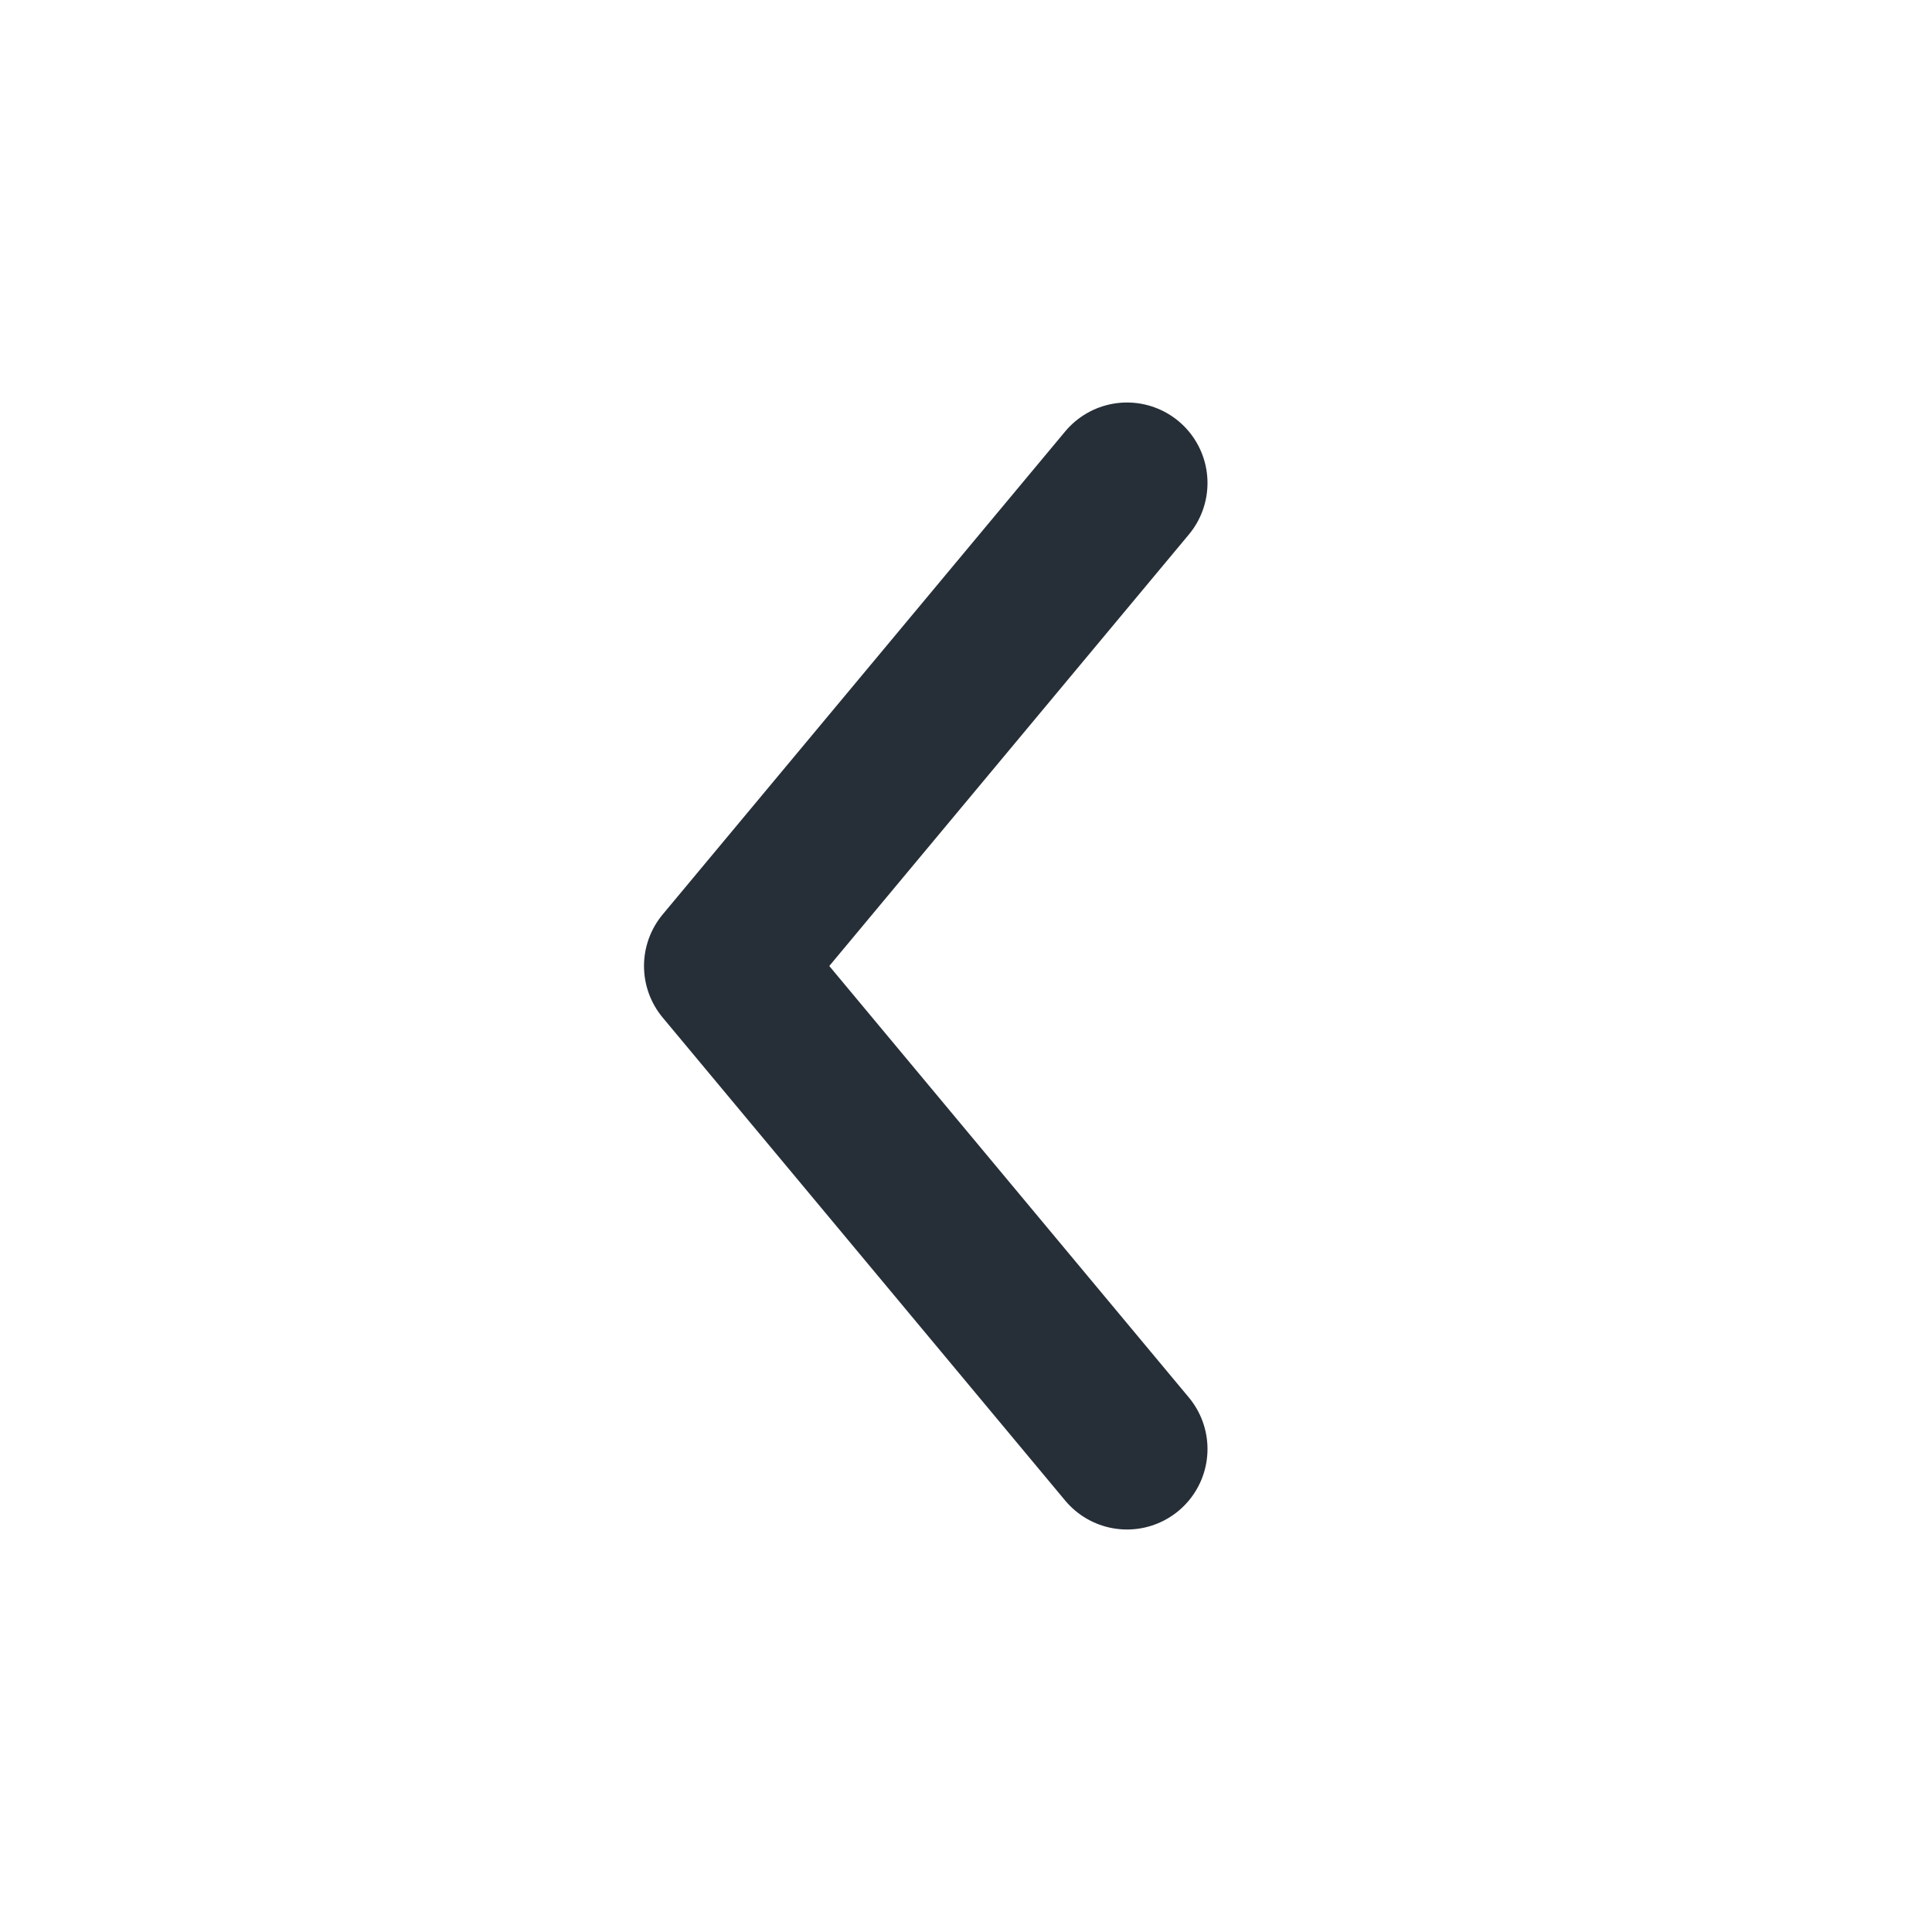
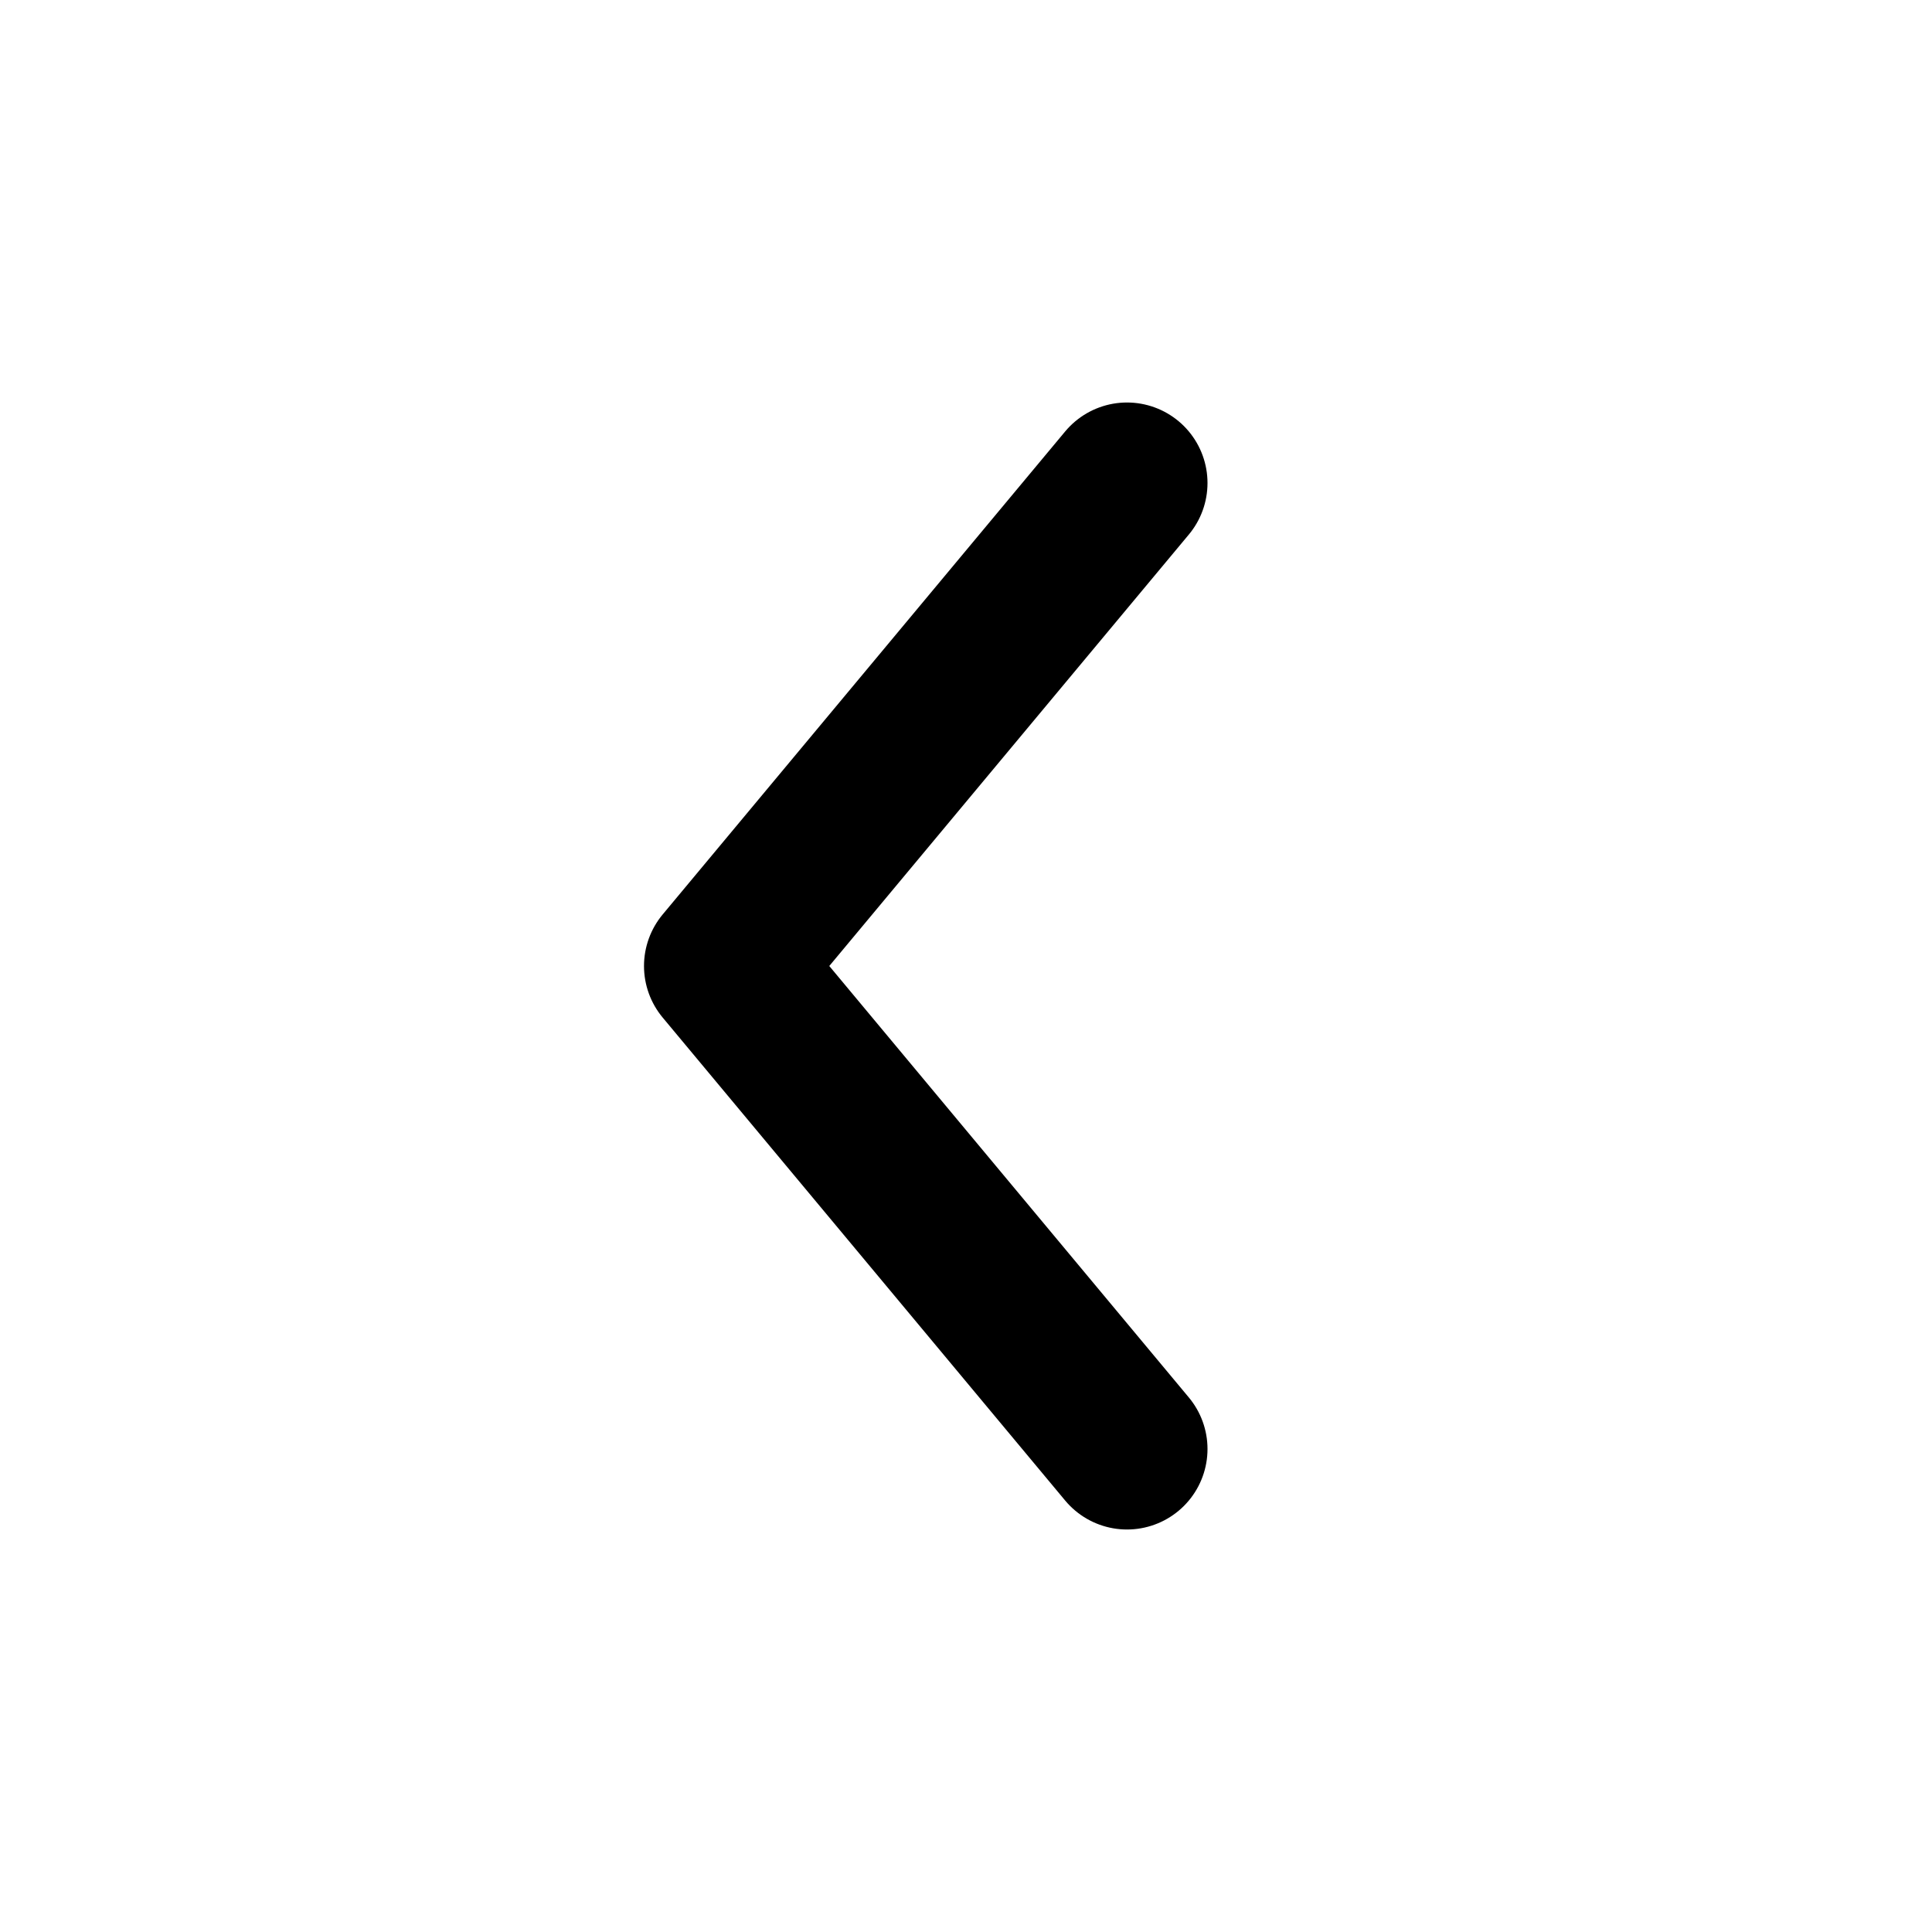
<svg xmlns="http://www.w3.org/2000/svg" width="24" height="24" viewBox="0 0 24 24" fill="none">
-   <path d="M14 18L9 12L14 6" stroke="#262F38" stroke-width="2" stroke-linecap="round" stroke-linejoin="round" />
+   <path d="M14 18L9 12L14 6" stroke="currentColor" stroke-width="2" stroke-linecap="round" stroke-linejoin="round" />
</svg>
